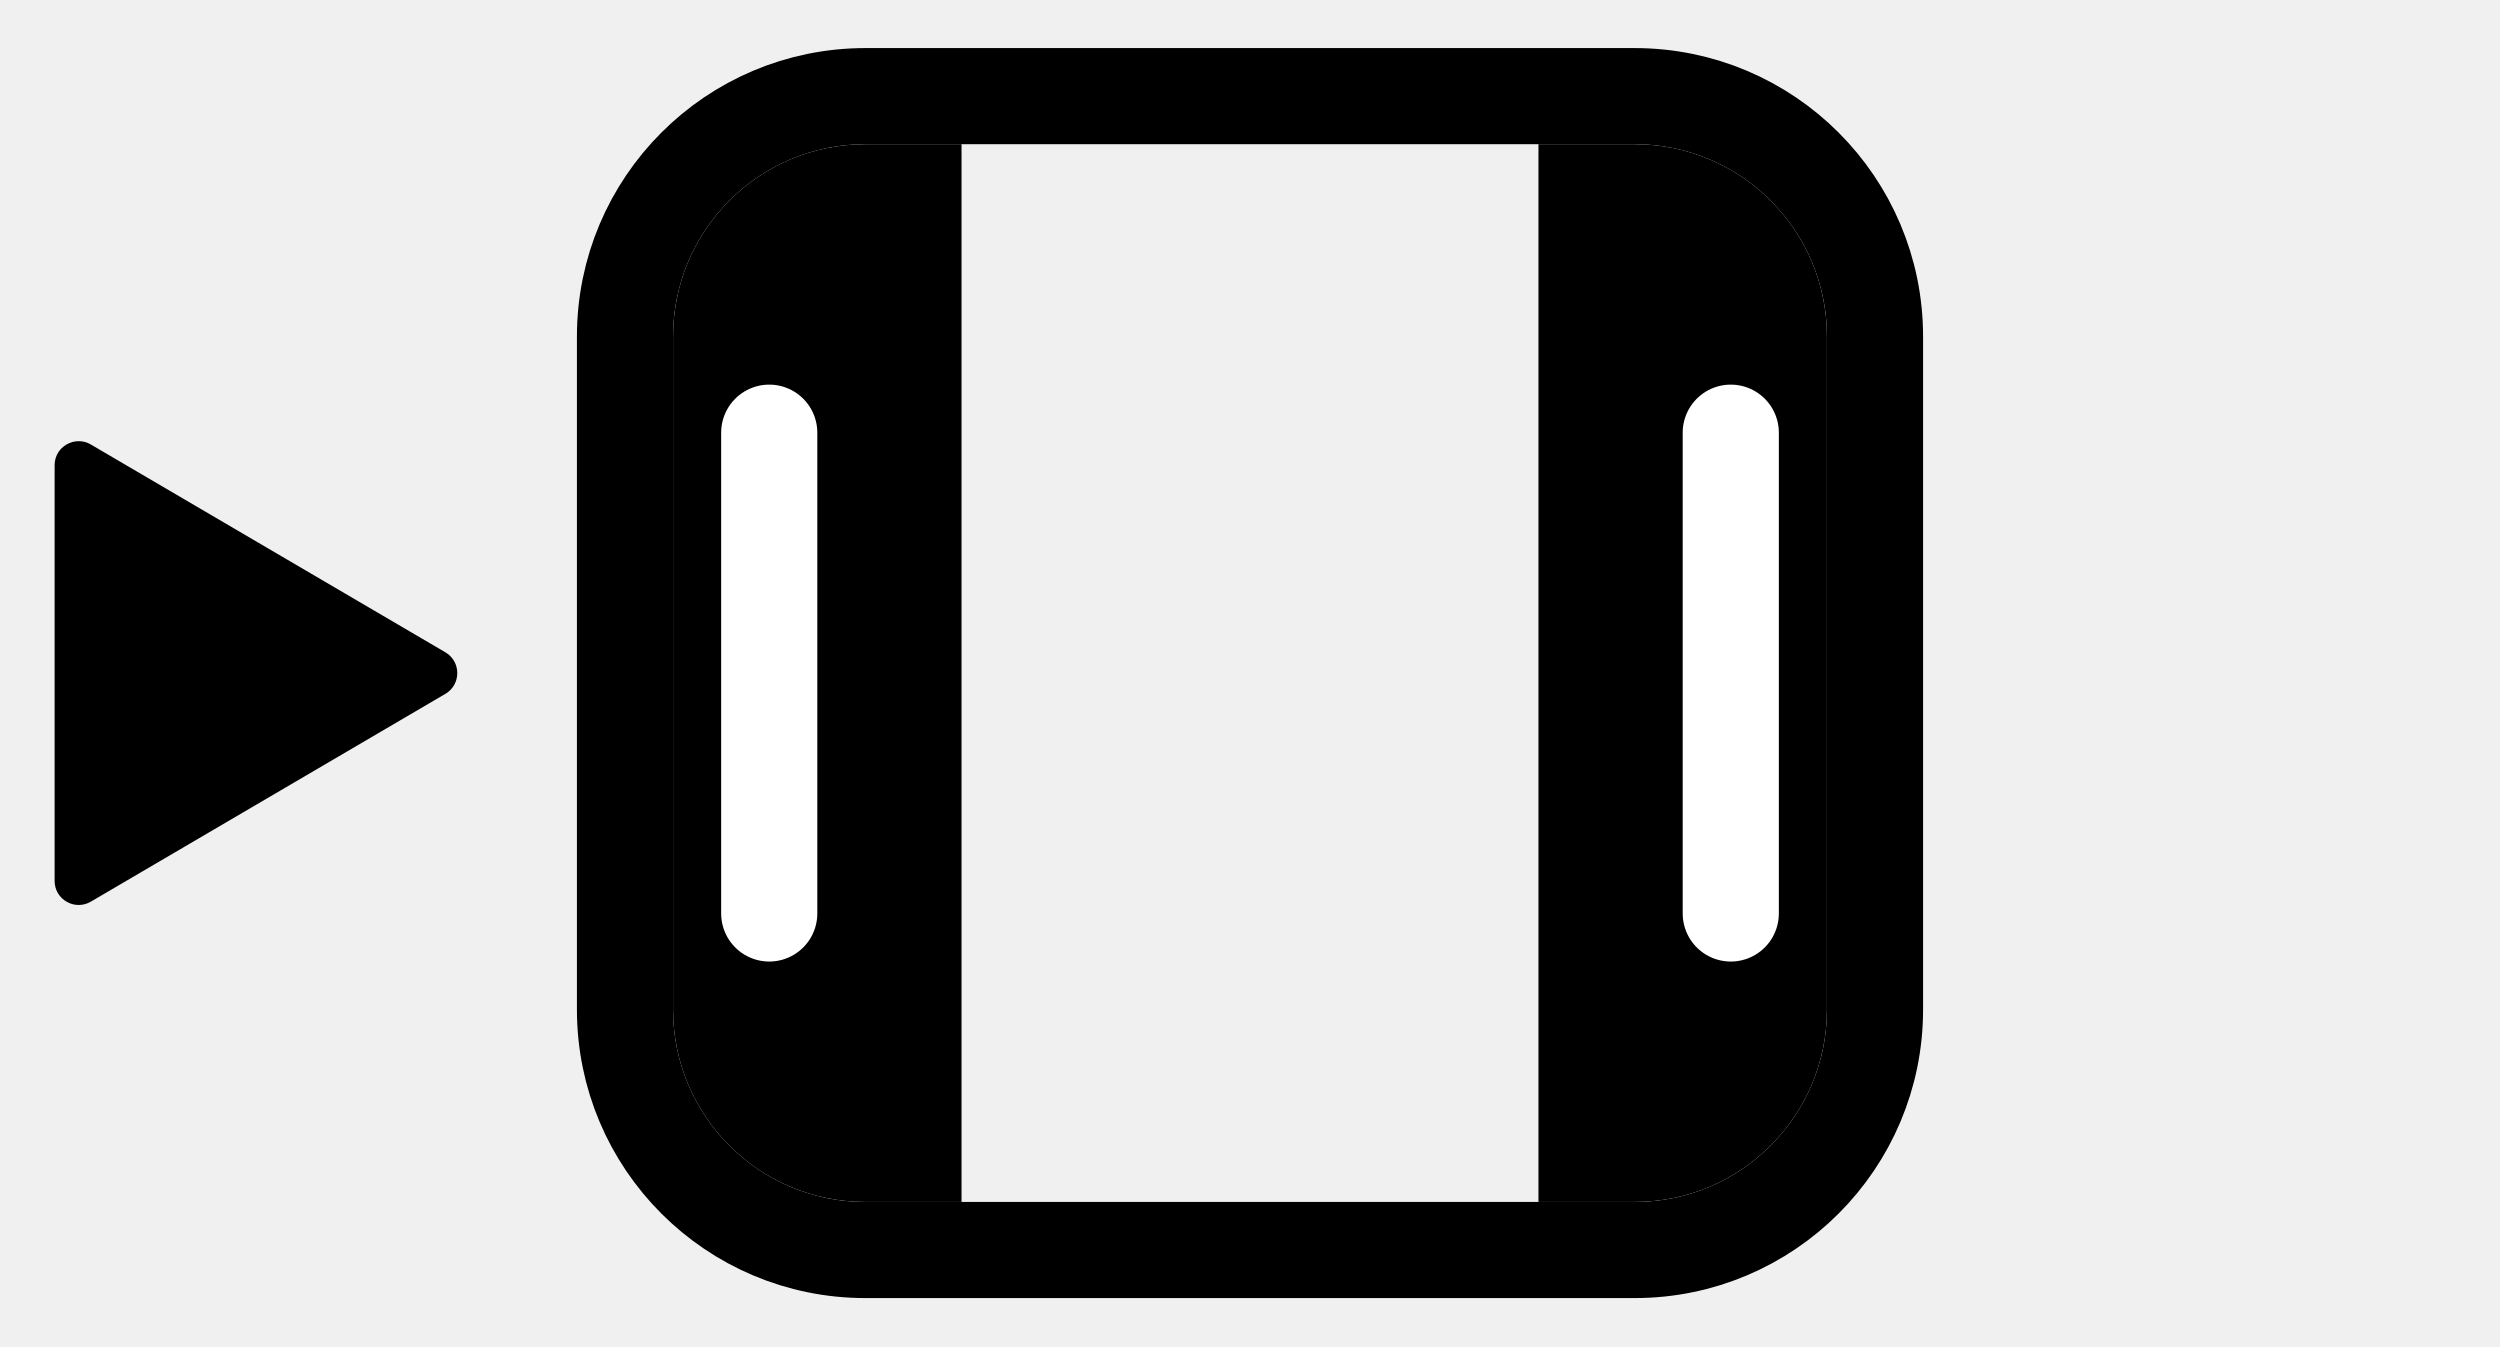
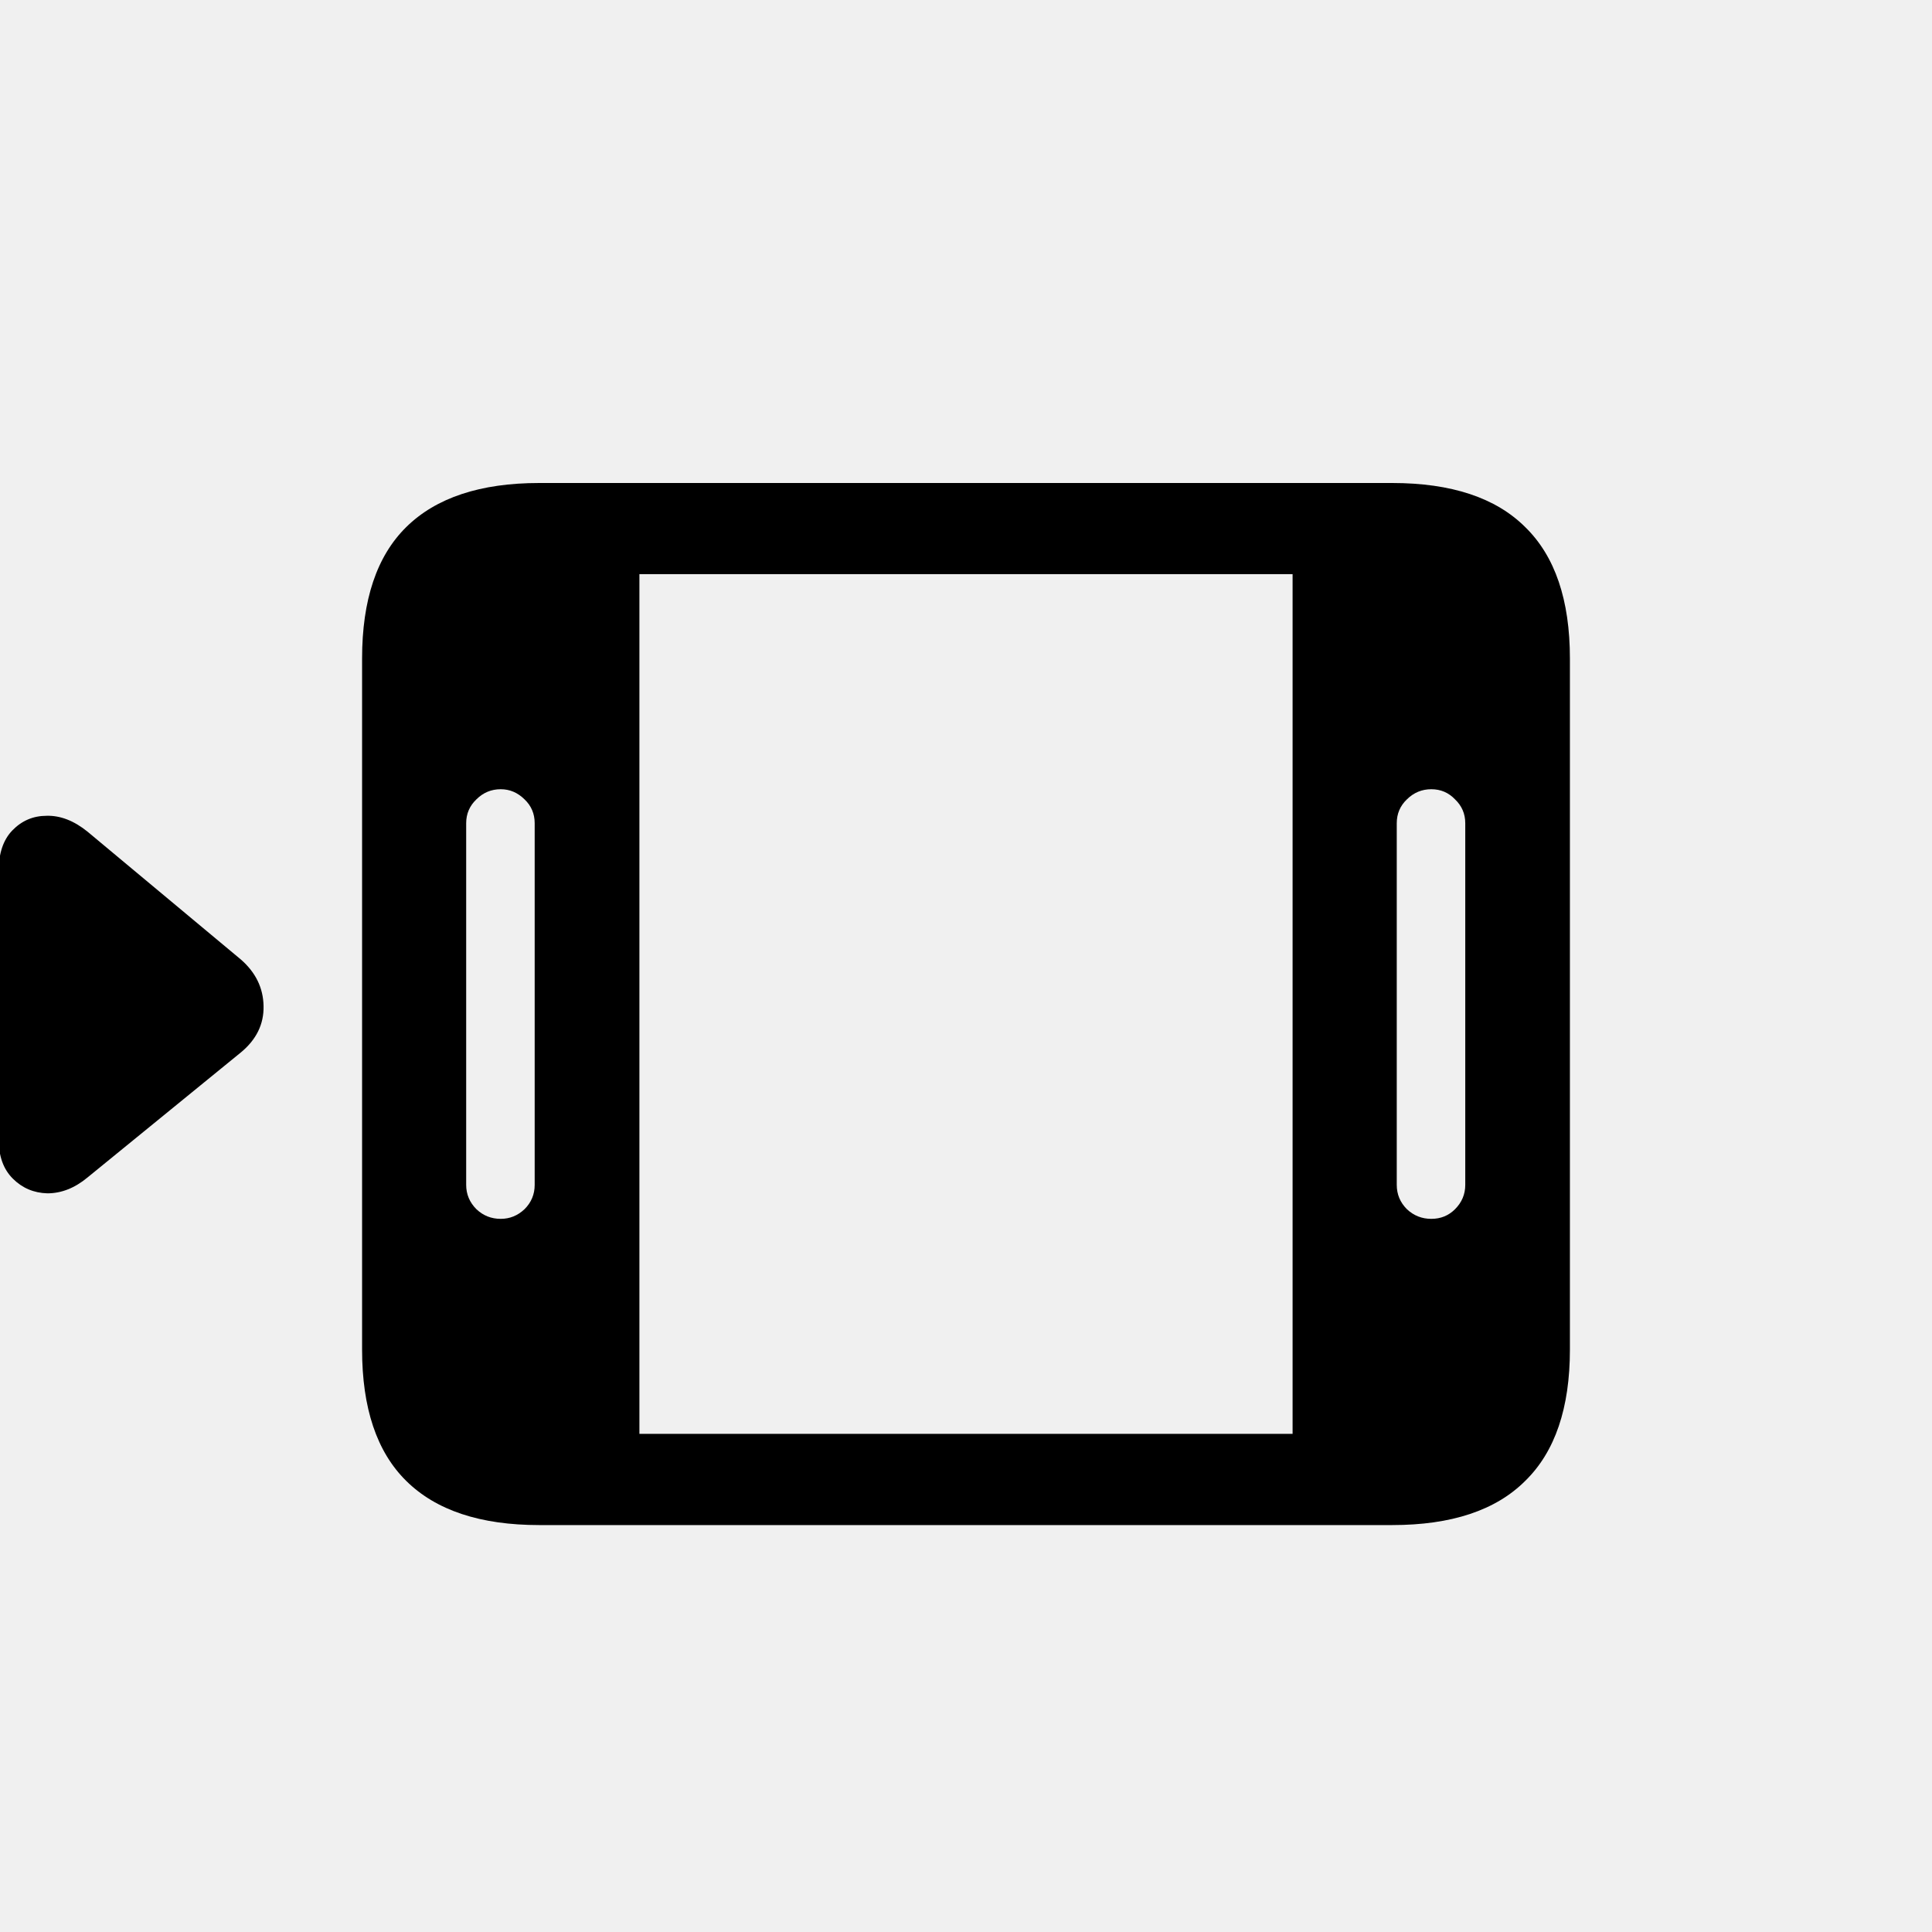
- <svg xmlns="http://www.w3.org/2000/svg" width="26" height="14" viewBox="0 0 26 14" fill="none">
-   <path d="M4.632 6.784C4.797 6.881 4.797 7.119 4.632 7.216L0.945 9.377C0.778 9.475 0.568 9.355 0.568 9.162V4.838C0.568 4.645 0.778 4.525 0.945 4.623L4.632 6.784Z" fill="black" />
-   <rect x="6.5" y="1" width="13" height="12" rx="2.5" stroke="black" />
-   <path d="M7 3.5C7 2.395 7.895 1.5 9 1.5H10V12.5H9C7.895 12.5 7 11.605 7 10.5V3.5Z" fill="black" />
-   <path d="M19 10.5C19 11.605 18.105 12.5 17 12.5H16L16 1.5H17C18.105 1.5 19 2.395 19 3.5V10.5Z" fill="black" />
-   <line x1="8" y1="4.5" x2="8" y2="9.5" stroke="white" stroke-linecap="round" />
-   <line x1="18" y1="4.5" x2="18" y2="9.5" stroke="white" stroke-linecap="round" />
+ <svg xmlns="http://www.w3.org/2000/svg" width="24" height="24" viewBox="0 0 24 24" fill="none">
+   <g clip-path="url(#clip0_639_4296)">
+     <path d="M6.698 18.945H17.294C18.03 18.945 18.581 18.762 18.947 18.396C19.317 18.035 19.502 17.491 19.502 16.765V8.18C19.502 7.453 19.317 6.909 18.947 6.548C18.581 6.183 18.03 6 17.294 6H6.698C5.967 6 5.416 6.183 5.046 6.548C4.68 6.909 4.498 7.453 4.498 8.18V16.765C4.498 17.491 4.68 18.035 5.046 18.396C5.416 18.762 5.967 18.945 6.698 18.945ZM5.791 14.719V10.226C5.791 10.109 5.834 10.01 5.918 9.93C6.002 9.846 6.103 9.804 6.22 9.804C6.333 9.804 6.431 9.846 6.516 9.93C6.6 10.01 6.642 10.109 6.642 10.226V14.719C6.642 14.836 6.6 14.937 6.516 15.021C6.431 15.101 6.333 15.141 6.22 15.141C6.103 15.141 6.002 15.101 5.918 15.021C5.834 14.937 5.791 14.836 5.791 14.719ZM7.943 17.812V7.132H16.057V17.812H7.943ZM17.351 14.719V10.226C17.351 10.109 17.393 10.01 17.477 9.93C17.562 9.846 17.663 9.804 17.78 9.804C17.897 9.804 17.995 9.846 18.075 9.93C18.159 10.01 18.202 10.109 18.202 10.226V14.719C18.202 14.836 18.159 14.937 18.075 15.021C17.995 15.101 17.897 15.141 17.78 15.141C17.663 15.141 17.562 15.101 17.477 15.021C17.393 14.937 17.351 14.836 17.351 14.719ZM1.087 14.627L2.993 13.073C3.185 12.914 3.279 12.722 3.274 12.497C3.27 12.272 3.176 12.08 2.993 11.92L1.087 10.331C0.919 10.195 0.75 10.13 0.581 10.134C0.412 10.134 0.27 10.195 0.152 10.317C0.04 10.434 -0.016 10.601 -0.016 10.816V14.156C-0.016 14.363 0.042 14.524 0.159 14.641C0.277 14.759 0.42 14.819 0.588 14.824C0.762 14.824 0.928 14.759 1.087 14.627Z" fill="black" />
+   </g>
+   <defs>
+     <clipPath id="clip0_639_4296">
+       <rect width="24" height="24" fill="white" />
+     </clipPath>
+   </defs>
</svg>
